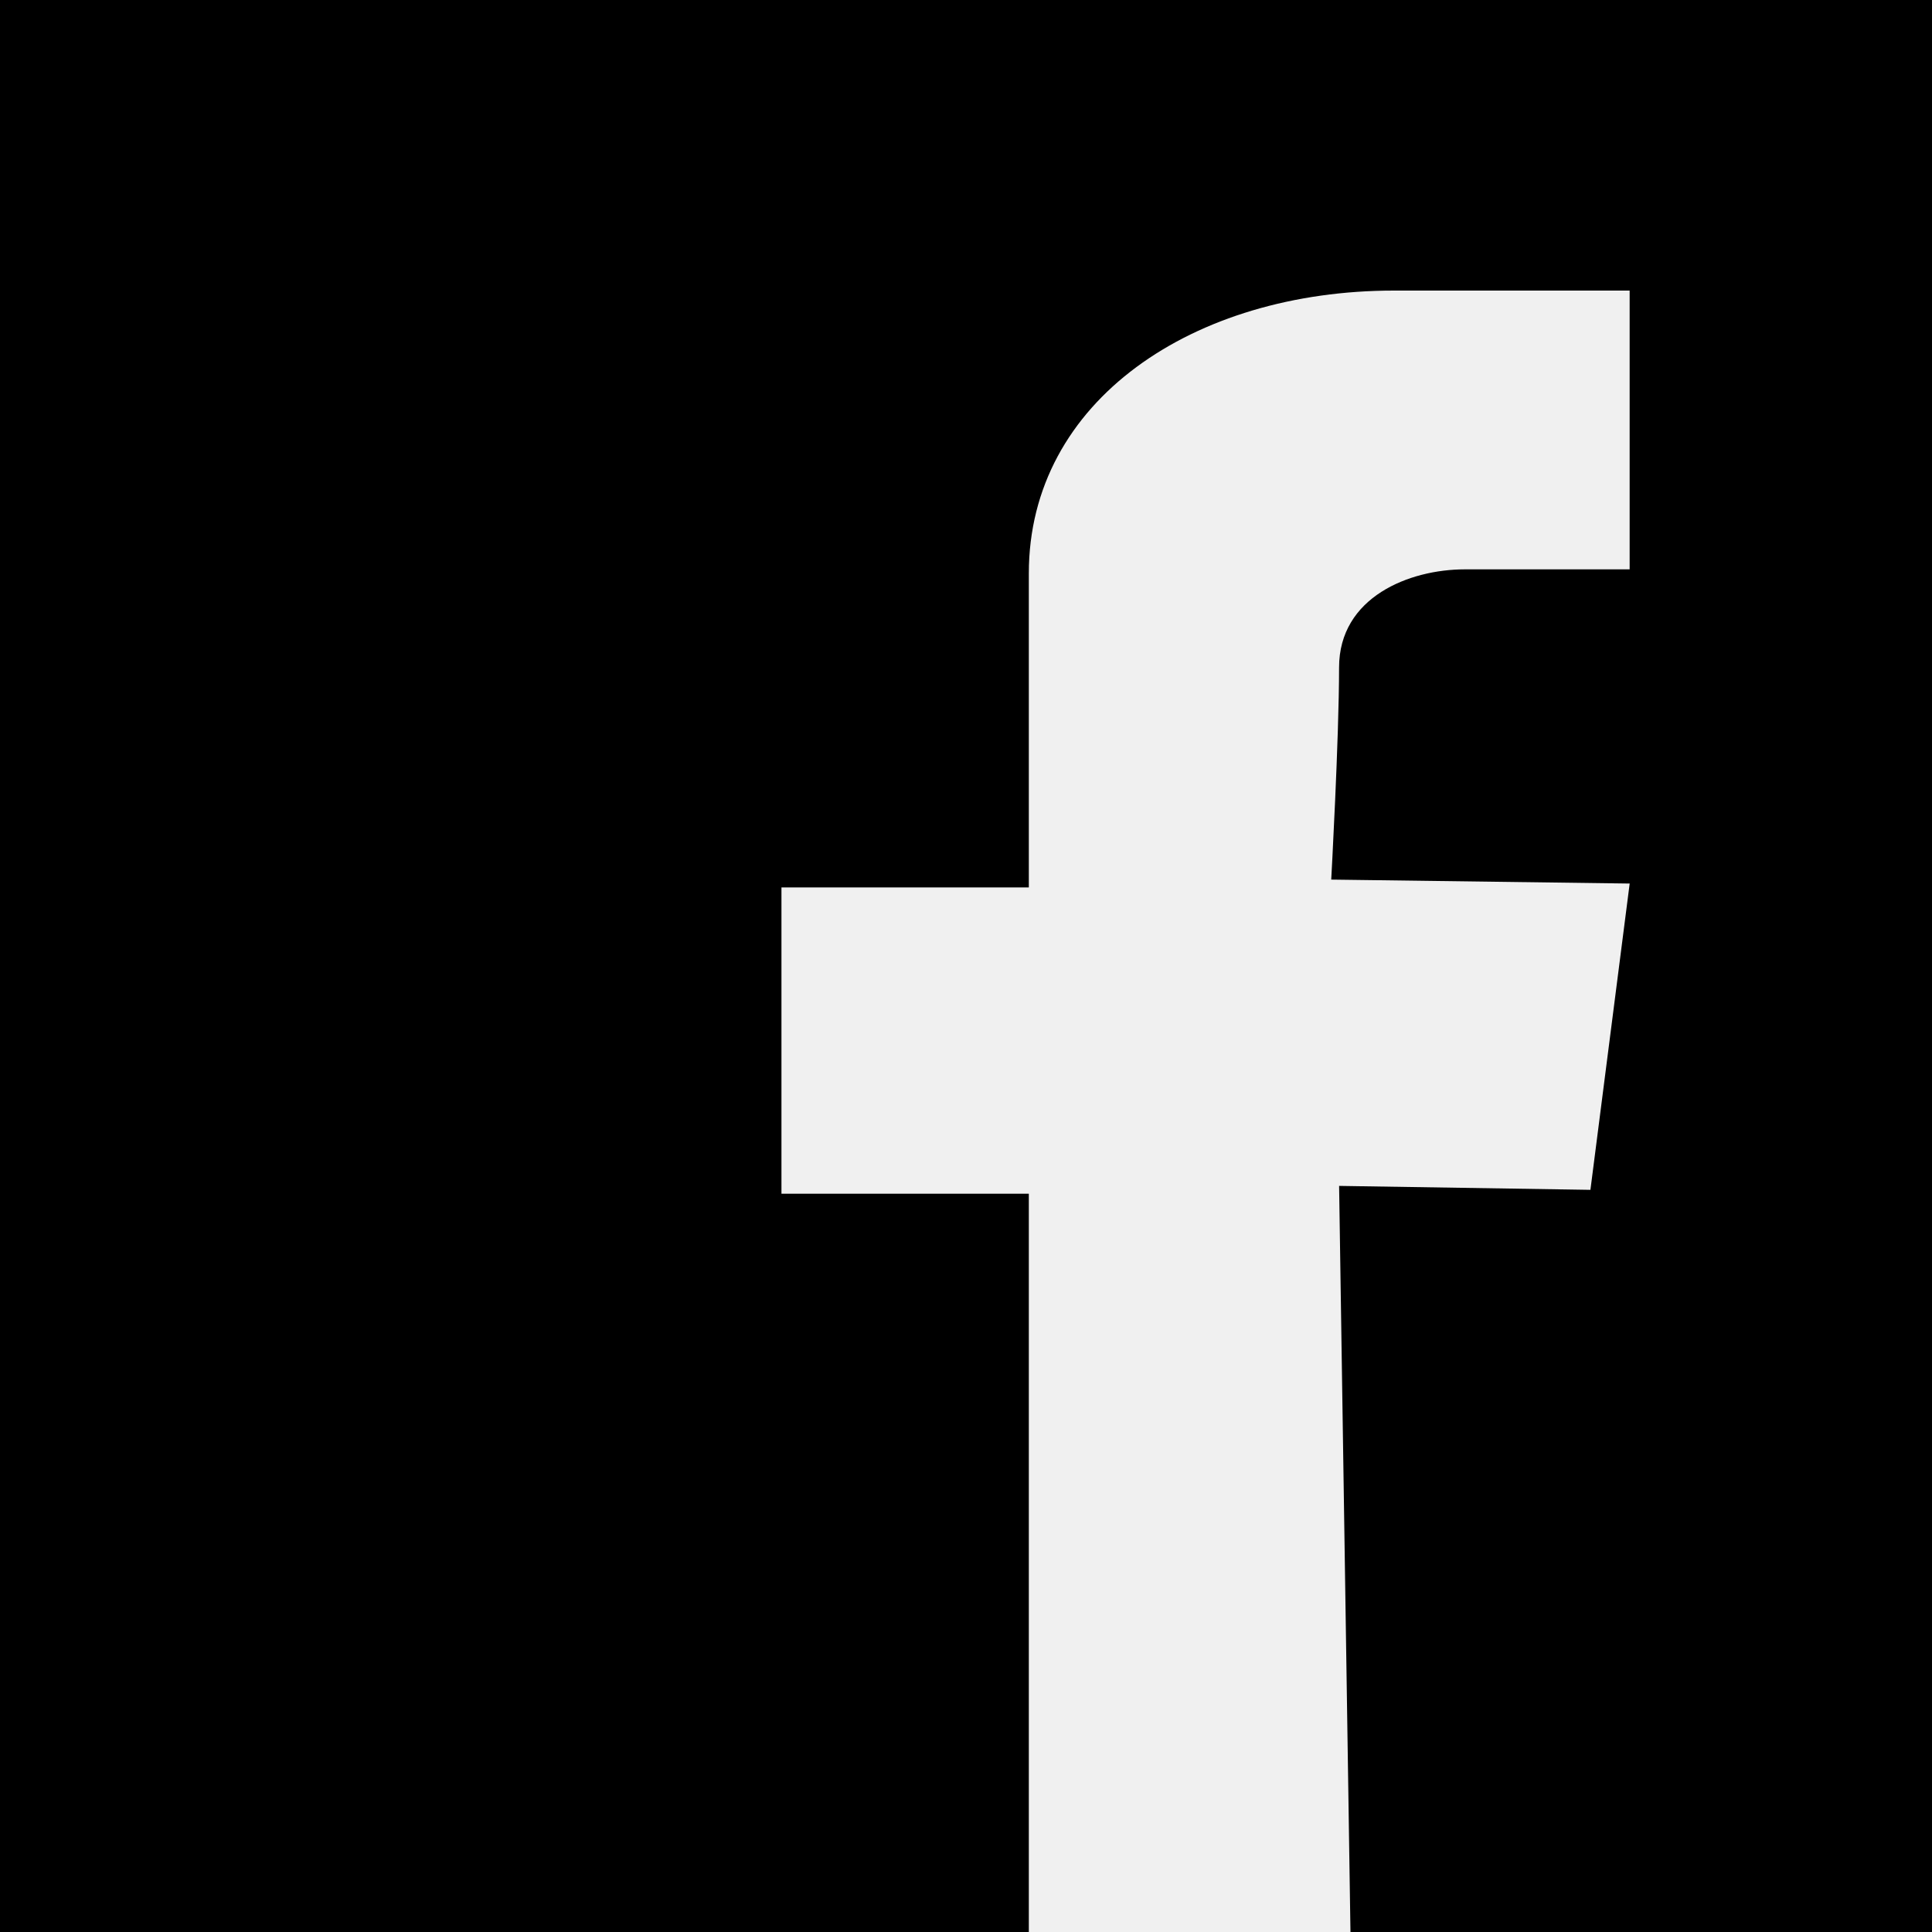
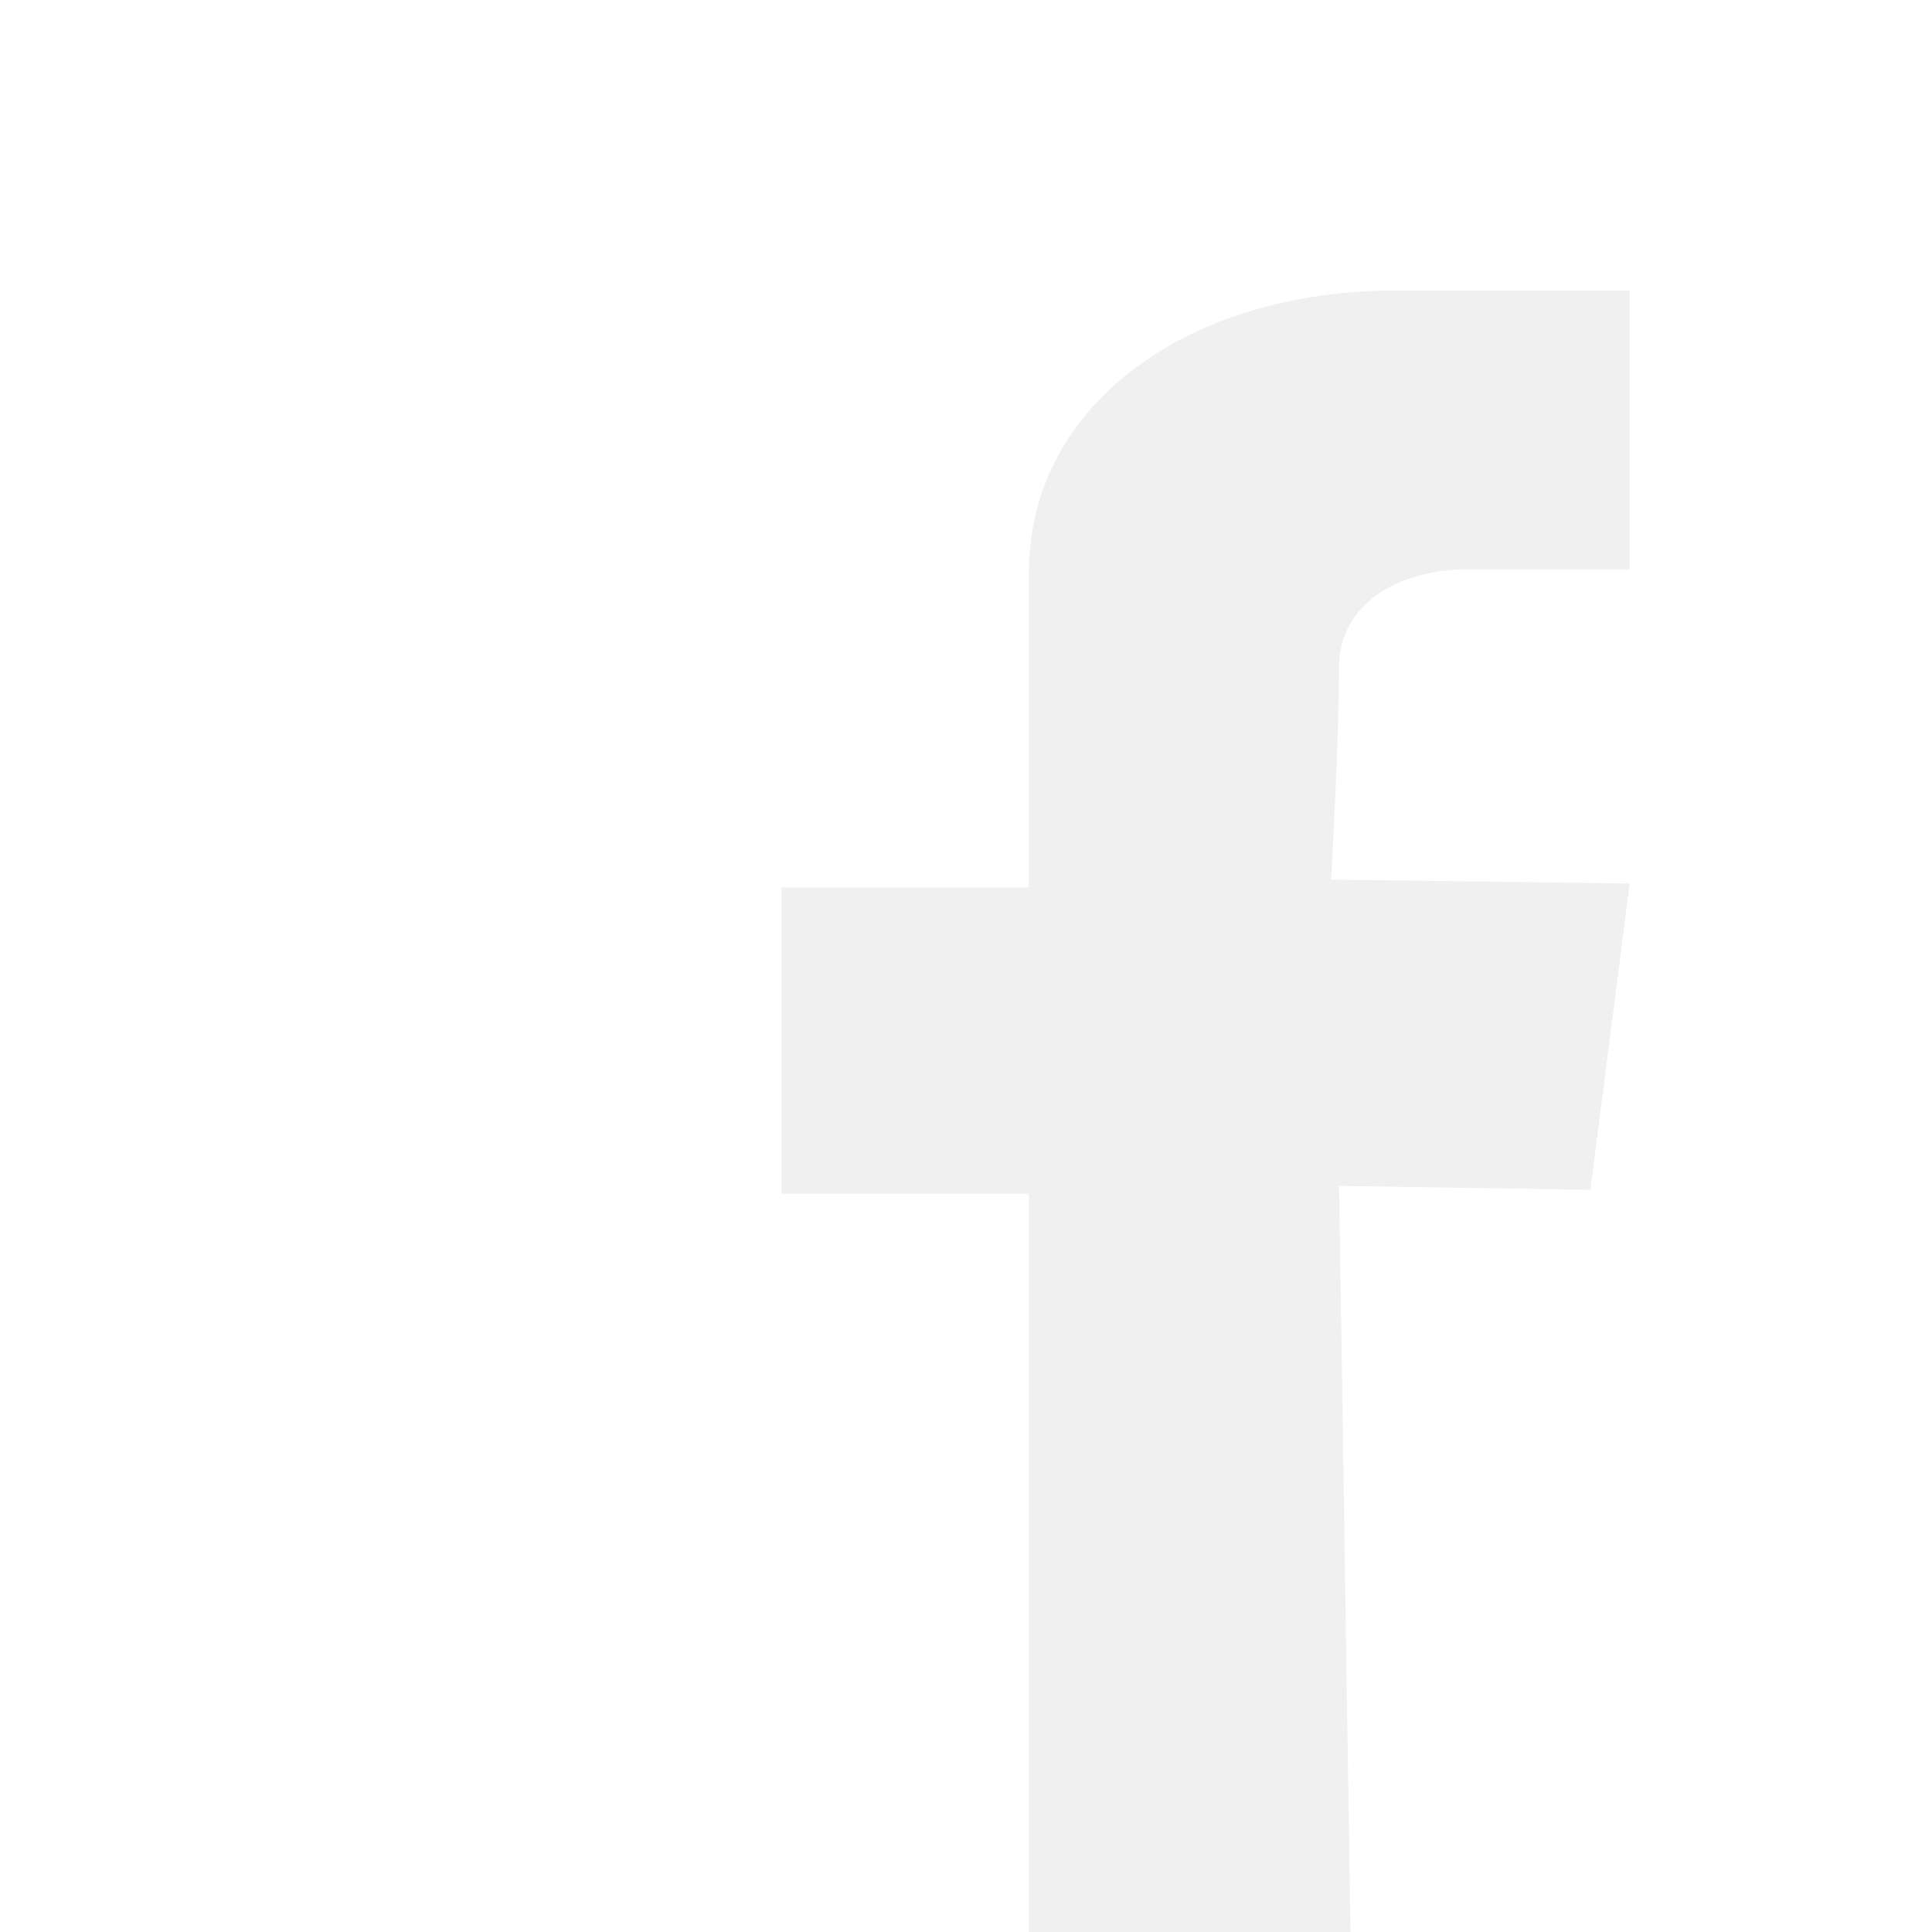
<svg xmlns="http://www.w3.org/2000/svg" version="1.1" id="Layer_1" x="0px" y="0px" viewBox="0 0 500 500" style="enable-background:new 0 0 500 500;" xml:space="preserve">
  <style type="text/css">
- 	.st0{fill:#000000;}
+ 	.st0{fill:#FFFFFF;}
	.st1{display:none;}
	.st2{display:inline;fill:#000000;}
	.st3{display:none;fill:#000000;}
	.st4{display:none;fill-rule:evenodd;clip-rule:evenodd;fill:#000000;}
</style>
  <path class="st0" d="M0,0v500h266.26V308.94h-64.02v-79.27h64.02c0,0,0-36.59,0-81.3s42.68-73.17,94.51-73.17  c51.83,0,60.98,0,60.98,0v72.15c0,0-28.46,0-42.68,0c-14.23,0-32.52,7.11-32.52,25.41s-2.03,54.88-2.03,54.88l77.24,1.02  l-10.16,79.27l-65.04-1.02L349.5,500H500V0H0z" />
  <g class="st1">
    <path class="st2" d="M232.42,130.48c0,16.31,0,33.64,0,45.87c0,12.23,17.58,11.21,17.58,0c0,0,0-30.58,0-45.87   S232.42,114.17,232.42,130.48z" />
    <path class="st2" d="M240.57,396.13v-98.88h-17.33c0,0,0,66.26,0,72.38s-17.33,19.37-17.33-2.04c0-21.41,0-70.34,0-70.34H189.6   c0,0,0,72.38,0,84.61c0,12.23,11.21,23.45,33.64,3.06c0,8.74,0.25,11.21,0.25,11.21H240.57z" />
    <polygon class="st2" points="167.31,396.17 167.31,282.88 188.41,282.88 188.41,263.52 124.84,263.52 124.84,282.59 145.35,282.88    145.64,396.17  " />
    <path class="st2" d="M293.3,297.25c-8.38,0-17.63,4.7-17.63,8.46c0-10.98,0-42.19,0-42.19h-18.2v132.65h18.2v-7.53   c3.47,4.62,8.67,7.55,15.03,7.53c6.36-0.02,17.63-3.78,17.63-17.36c0-13.58,0-46.81,0-58.95S301.68,297.25,293.3,297.25z    M290.7,375.34c0,9.82-15.6,9.82-15.6,0c0-9.82,0-48.26,0-56.06c0-7.8,15.6-11.56,15.6,0C290.7,326.22,290.7,365.52,290.7,375.34z" />
    <path class="st2" d="M0,0v500h500V0H0z M284.4,106.01h16.31c0,0,0,48.93,0,70.34c0,21.41,17.33,8.16,17.33,2.04   c0-6.12,0-72.37,0-72.37h17.33v98.88H318.3c0,0-0.25-2.48-0.25-11.21c-22.43,20.39-33.64,9.17-33.64-3.06   C284.4,178.39,284.4,106.01,284.4,106.01z M267.07,124.36c0,0,0,18.35,0,57.08s-51.99,28.54-51.99,0s0-27.52,0-57.08   C215.09,94.8,267.07,93.78,267.07,124.36z M169.22,71.36l12.74,50.97l13.76-50.97h19.37l-22.43,66.77v66.77h-20.39v-64.22   l-23.45-69.32H169.22z M401.95,385.46c0,25.53-20.7,46.23-46.23,46.23h-209.2c-25.53,0-46.23-20.7-46.23-46.23V278.83   c0-25.53,20.7-46.23,46.23-46.23h209.2c25.53,0,46.23,20.7,46.23,46.23V385.46z" />
    <path class="st2" d="M375.07,320.73c0-6.07-0.29-25.72-23.12-25.72s-28.03,15.89-28.03,25.72c0,9.82,0,48.54,0,58.37   c0,9.82,11.56,20.23,26.87,20.23c15.31,0,24.27-9.25,24.27-19.65s0-18.2,0-18.2h-17.92v10.98c0,8.67-15.6,10.98-15.6,0.29   c0-10.69-0.58-23.98-0.58-23.98h34.1C375.07,348.76,375.07,326.8,375.07,320.73z M341.55,333.44c0-9.1,0-21.49,7.95-21.49   c7.95,0,7.95,12.24,7.95,21.49H341.55z" />
  </g>
  <path class="st3" d="M0,0v500h500V0H0z M157.26,410.14c0,9.33-7.57,16.9-16.9,16.9H95.01c-9.33,0-16.9-7.57-16.9-16.9V208.16  c0-9.33,7.57-16.9,16.9-16.9h45.34c9.33,0,16.9,7.57,16.9,16.9V410.14z M117.48,160.96c-23.9,0-43.28-19.38-43.28-43.28  S93.57,74.4,117.48,74.4c23.9,0,43.28,19.38,43.28,43.28S141.38,160.96,117.48,160.96z M424.05,417.25c0,4.42-0.44,7.95-7.07,7.95  c-6.63,0-53.9,0-56.99,0c-3.09,0-6.63,0.88-6.63-14.14c0-15.02,0-84.82,0-123.26c0-19.88-20.32-37.81-39.32-37.81  c-13.21,0-31.74,10.92-41.99,29.7v135.8c0,6.37-5.17,11.54-11.54,11.54h-49.46c-6.37,0-11.54-5.17-11.54-11.54V202.8  c0-6.37,5.17-11.54,11.54-11.54h49.46c6.37,0,11.54,5.17,11.54,11.54v15.63c11.55-15.75,30.31-31.35,68.06-31.35  c57.87,0,83.94,35.78,83.94,70.69C424.05,292.67,424.05,412.83,424.05,417.25z" />
  <path class="st4" d="M-0.26,0v500.26h188.58c0,0-0.35-18.13-0.35-24.7c0-5.94-0.31-25.64-0.31-46.59  c-62.85,11.57-79.1-15.32-84.11-29.39c-2.81-7.19-15.01-29.39-25.64-35.33c-8.75-4.69-21.26-16.26-0.31-16.57  c19.7-0.31,33.77,18.13,38.46,25.64c22.51,37.83,58.47,27.2,72.85,20.64c2.19-16.26,8.75-27.2,15.95-33.46  C149.19,354.25,91.04,332.67,91.04,237c0-27.2,9.69-49.71,25.64-67.22c-2.5-6.25-11.26-31.89,2.5-66.28c0,0,20.95-6.57,68.79,25.64  c20.01-5.63,41.27-8.44,62.53-8.44c21.26,0,42.52,2.81,62.53,8.44c47.84-32.52,68.79-25.64,68.79-25.64  c13.76,34.39,5,60.03,2.5,66.28c15.95,17.51,25.64,39.71,25.64,67.22c0,95.99-58.47,117.25-114.12,123.5  c9.07,7.82,16.88,22.82,16.88,46.27c0,33.46-0.31,60.34-0.31,68.79c0,6.57,0.49,24.7,0.49,24.7H500V0H-0.26z" />
</svg>
